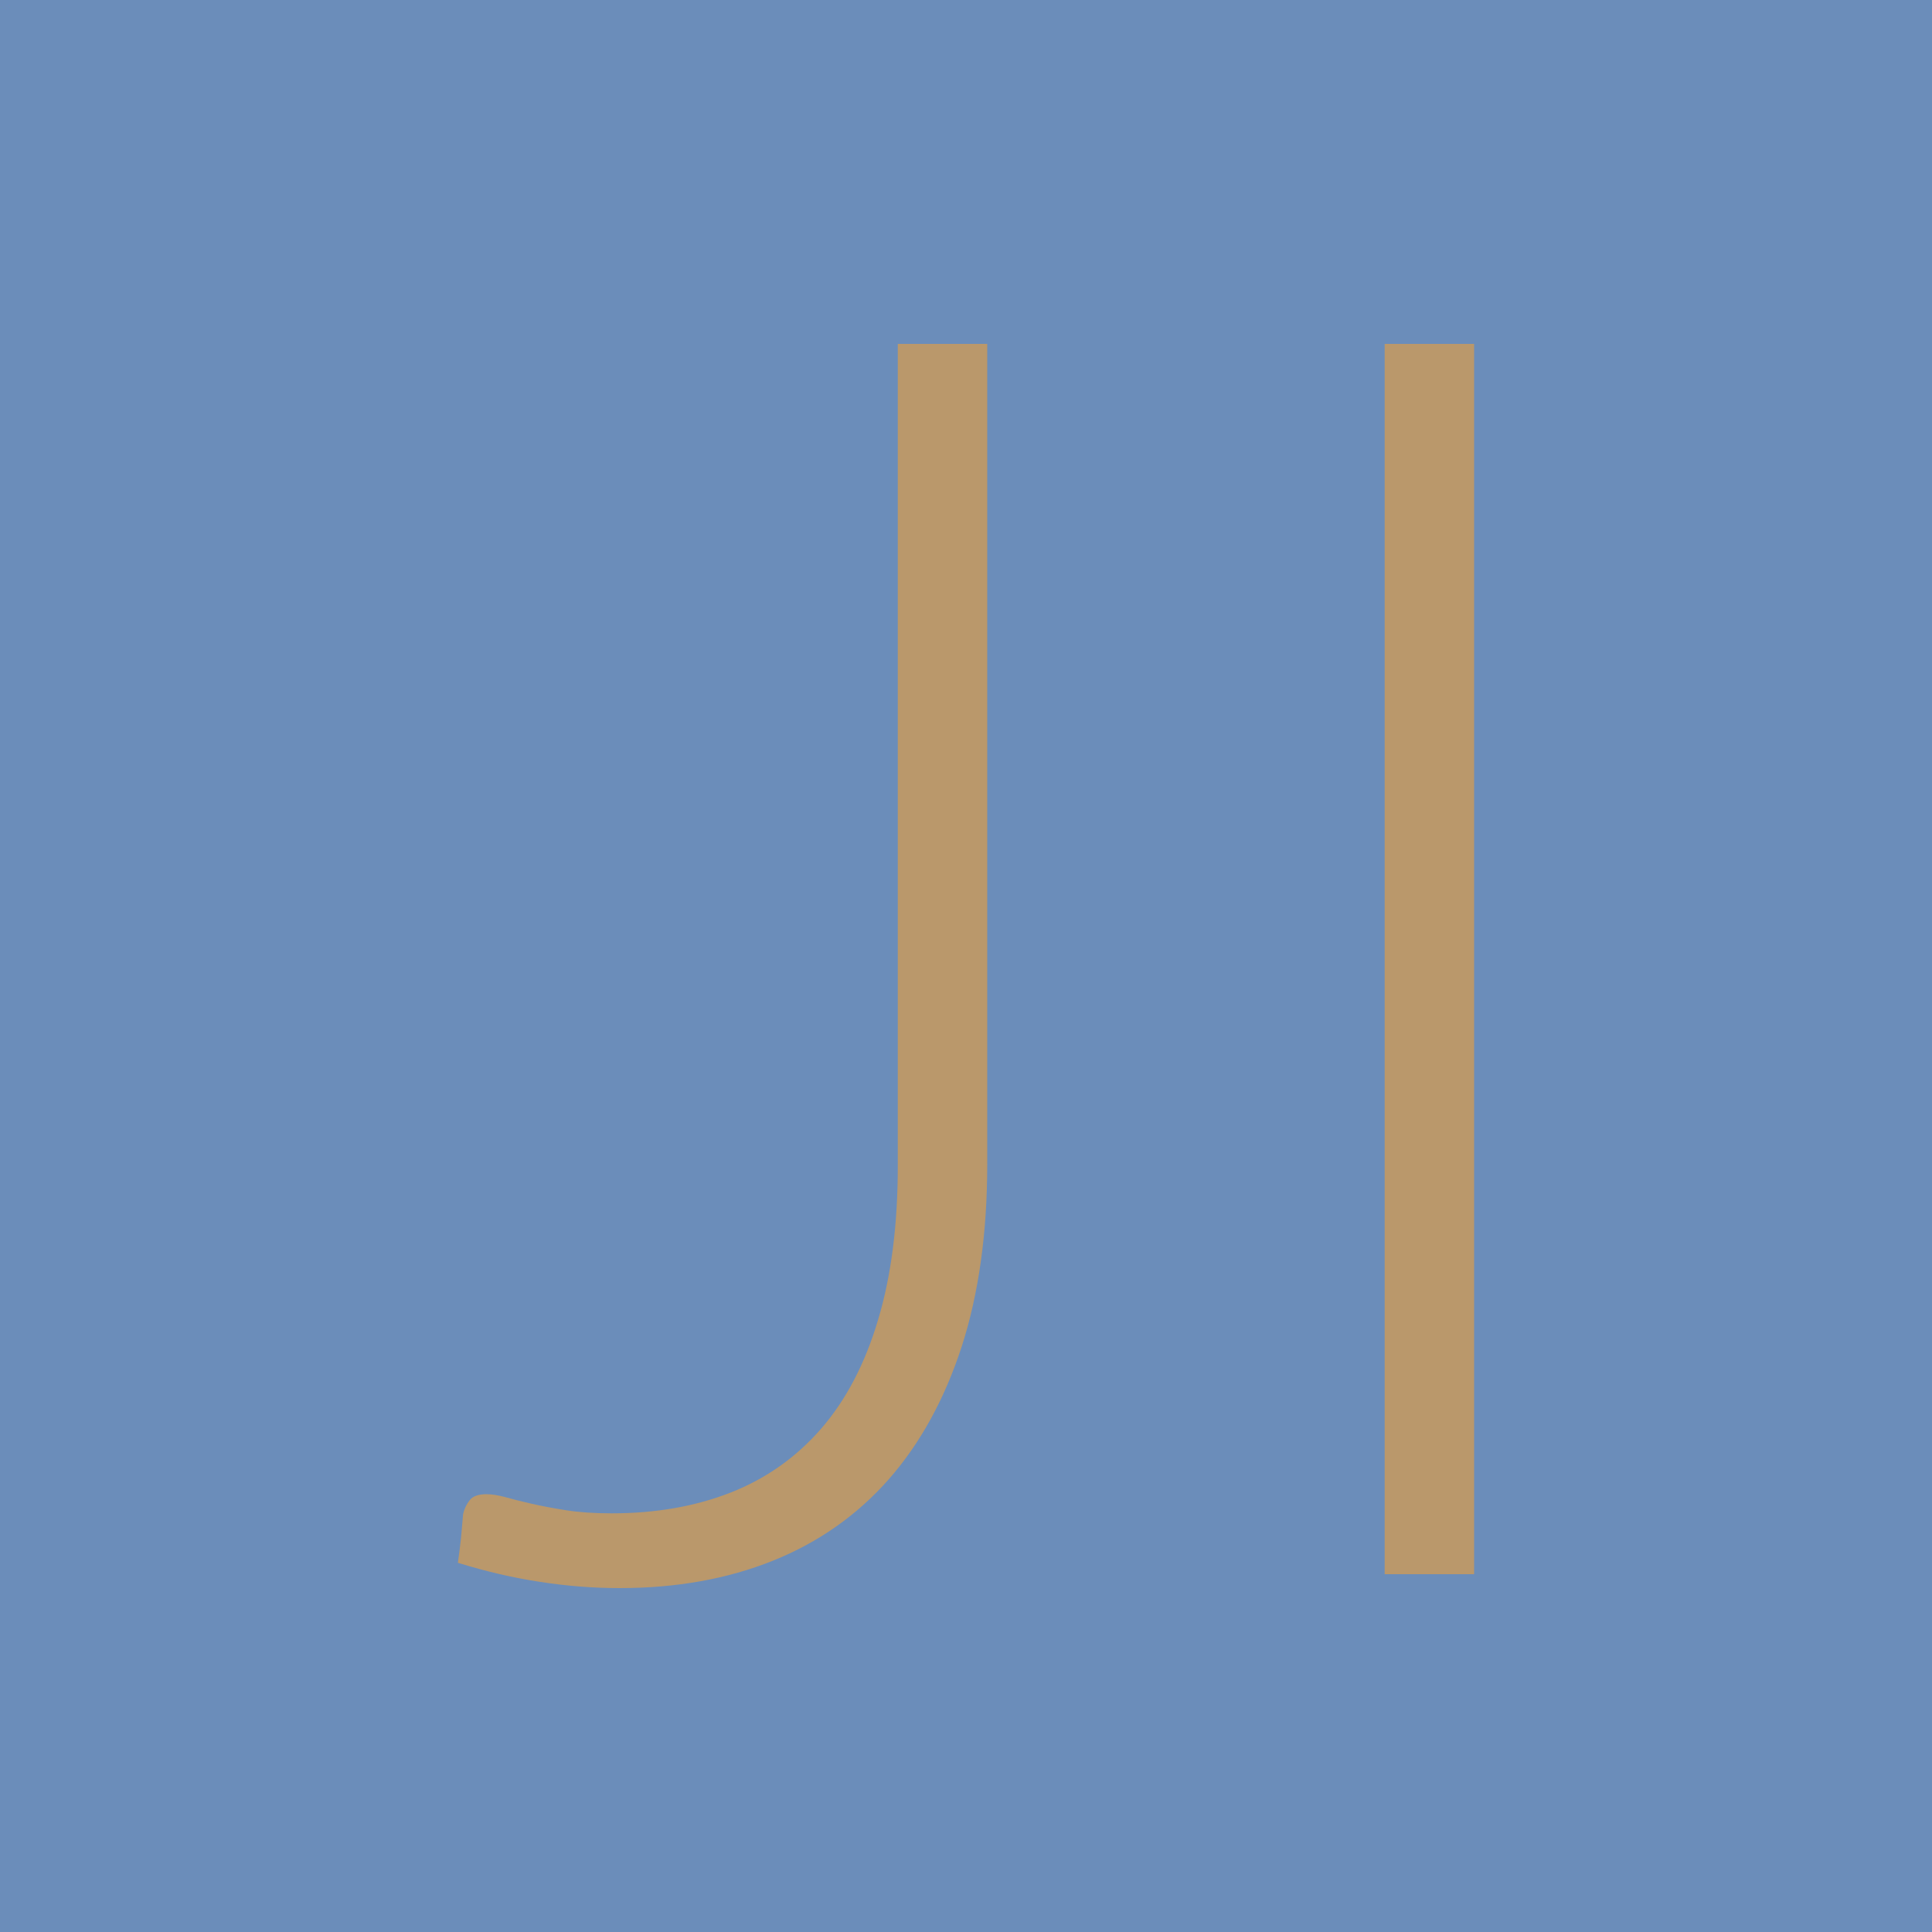
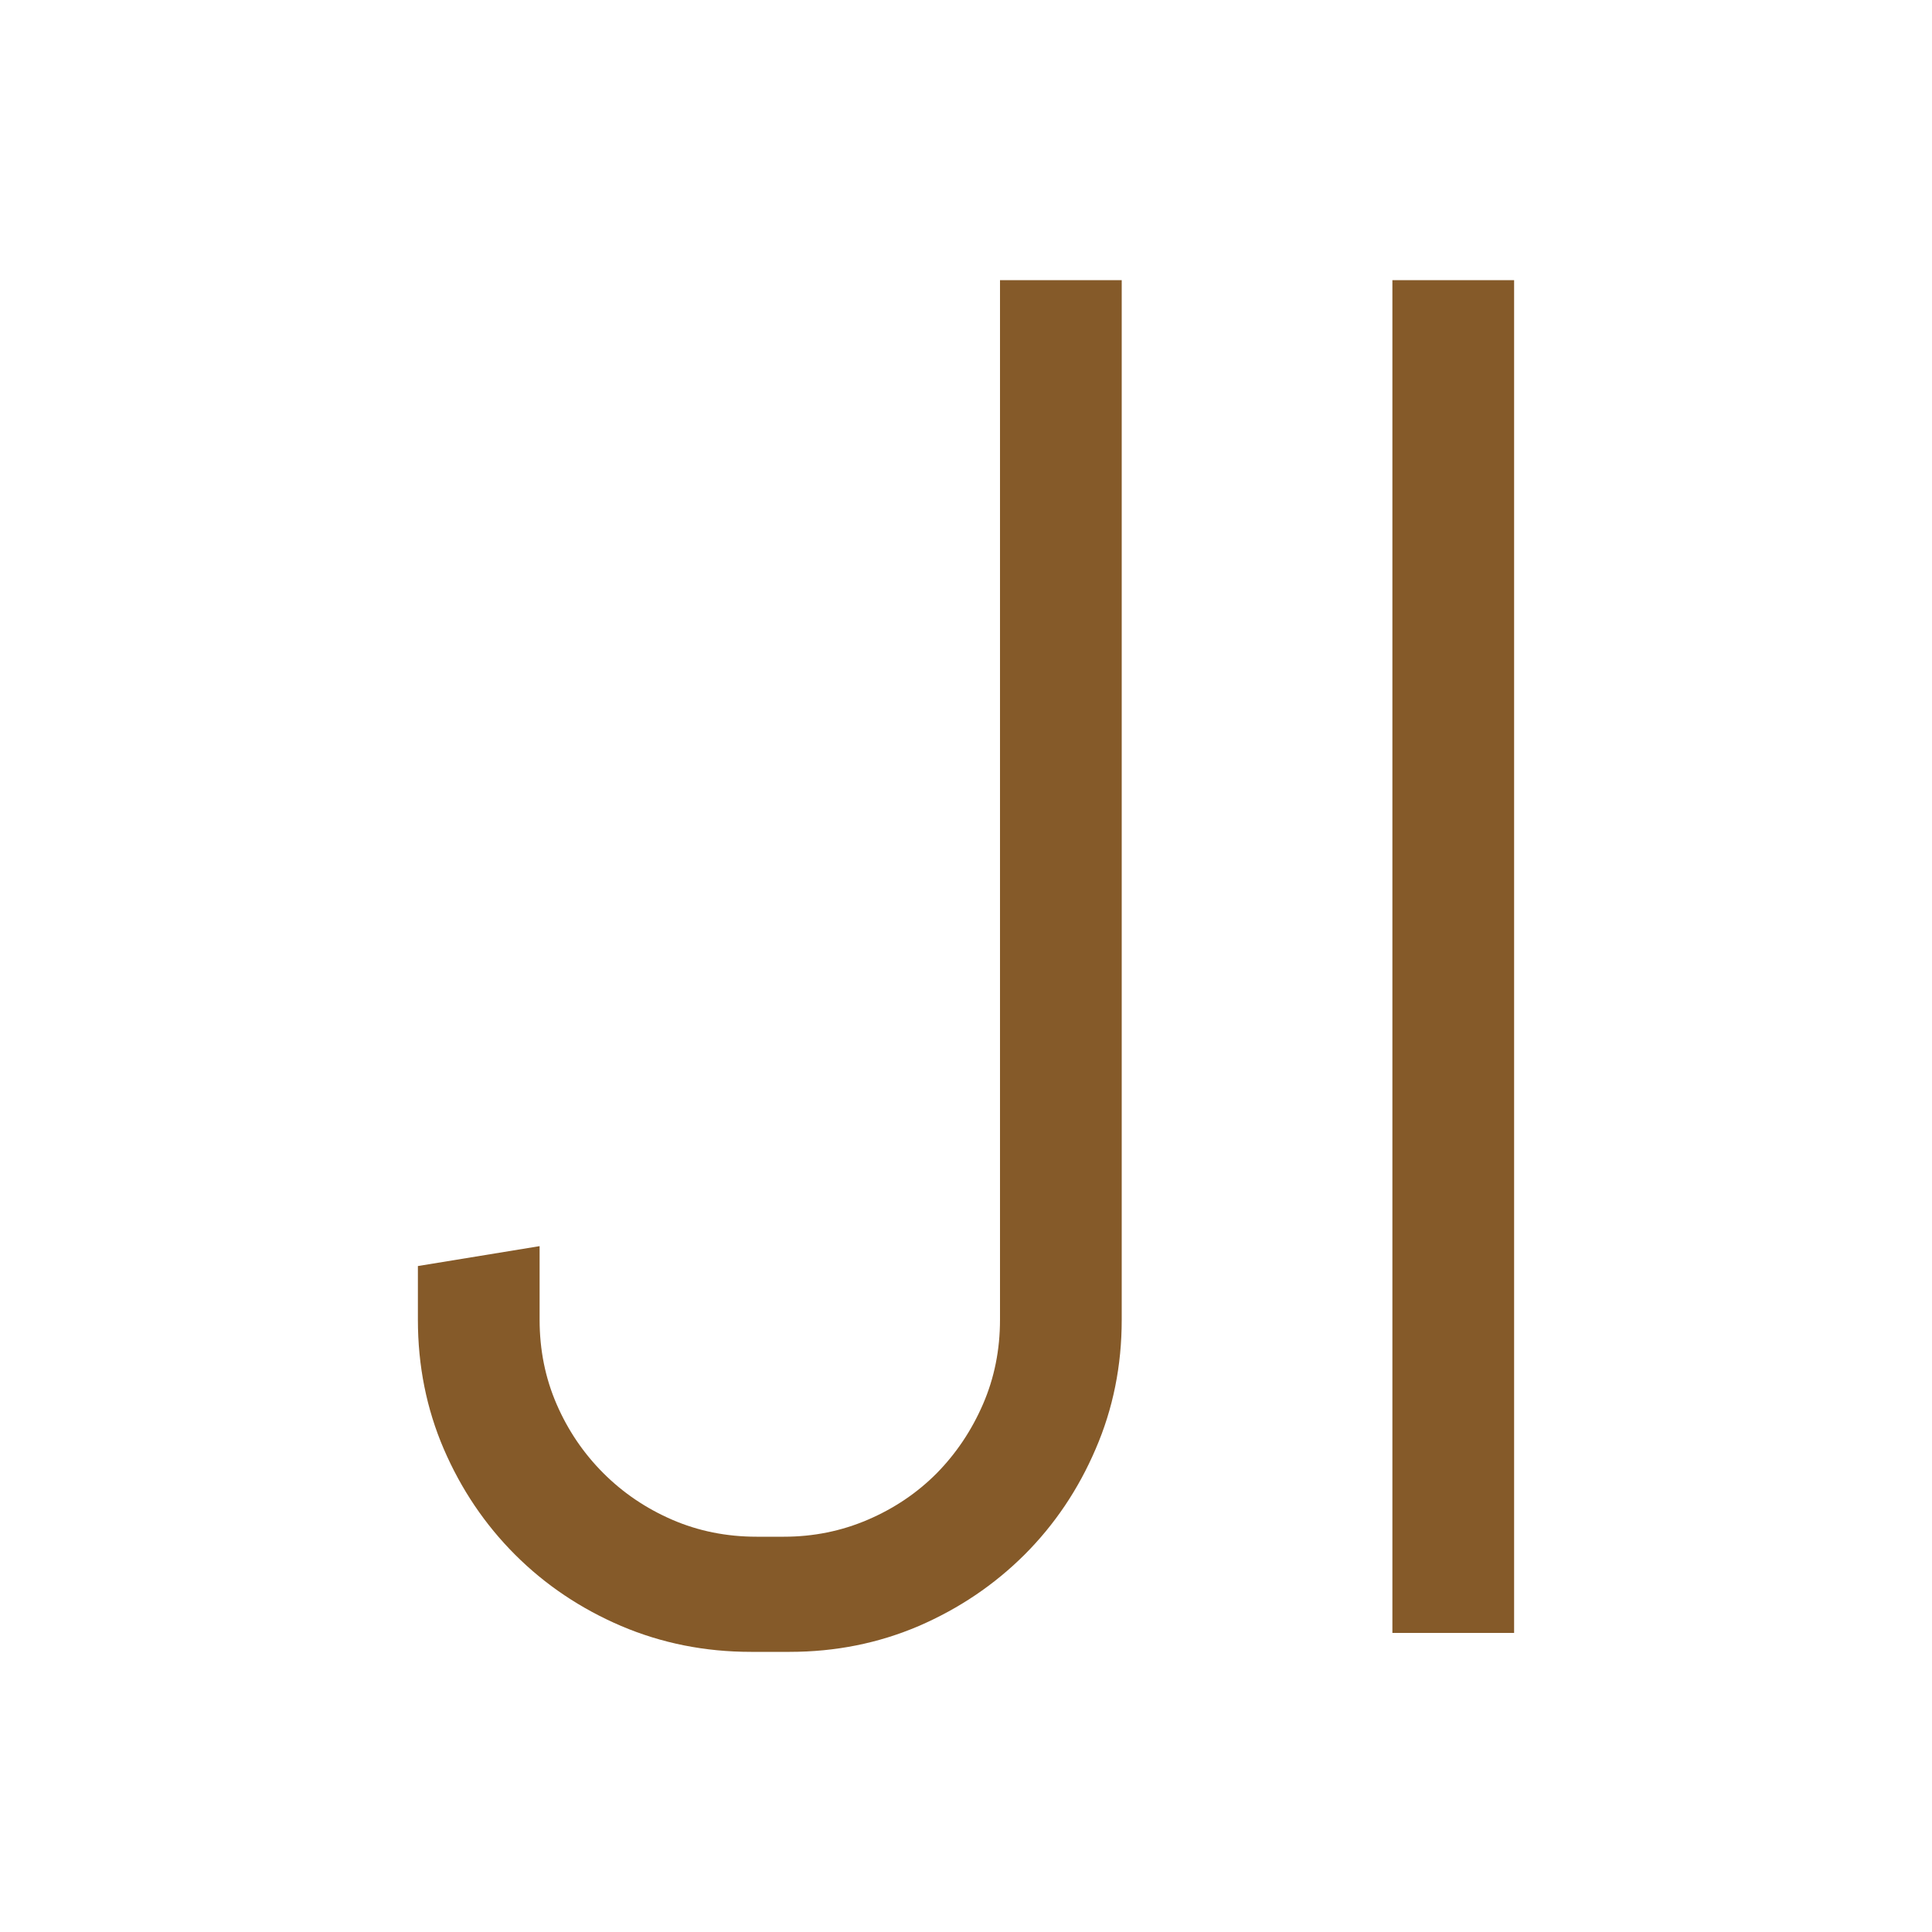
<svg xmlns="http://www.w3.org/2000/svg" width="256" height="256" viewBox="0 0 100 100">
-   <rect width="100" height="100" rx="0" fill="#6b8dba" />
-   <path d="M51.10 17.80L51.10 60.24Q51.10 65.59 49.78 69.69Q48.45 73.78 46.00 76.57Q43.54 79.36 40.01 80.78Q36.48 82.20 32.07 82.20L32.07 82.20Q30.04 82.20 27.97 81.88Q25.90 81.57 23.70 80.89L23.70 80.89Q23.79 80.26 23.86 79.63Q23.92 79.00 23.97 78.37L23.97 78.37Q24.06 77.97 24.31 77.65Q24.55 77.34 25.18 77.34L25.18 77.34Q25.59 77.34 26.15 77.49Q26.71 77.65 27.50 77.83Q28.29 78.01 29.30 78.17Q30.31 78.33 31.66 78.33L31.66 78.33Q35.08 78.33 37.83 77.25Q40.57 76.17 42.51 73.94Q44.44 71.71 45.45 68.31Q46.47 64.92 46.47 60.33L46.47 60.33L46.47 17.80L51.10 17.80ZM76.30 17.80L76.30 81.48L71.67 81.48L71.67 17.80L76.30 17.80Z" fill="#ba986b" />
+   <path fill="#855a29" d="M58.06 68.31L58.06 68.31Q58.06 71.88 56.71 75Q55.37 78.13 53.03 80.47Q50.68 82.81 47.56 84.16Q44.43 85.50 40.87 85.50L40.87 85.50L38.87 85.50Q35.30 85.50 32.15 84.16Q29.00 82.81 26.66 80.47Q24.32 78.13 22.97 75Q21.63 71.88 21.63 68.31L21.63 68.31L21.63 65.53L27.93 64.50L27.93 68.31Q27.93 70.65 28.81 72.68Q29.69 74.71 31.23 76.25Q32.76 77.78 34.79 78.66Q36.82 79.54 39.16 79.54L39.16 79.54L40.58 79.54Q42.87 79.54 44.92 78.66Q46.97 77.78 48.49 76.25Q50 74.71 50.88 72.68Q51.76 70.65 51.76 68.31L51.76 68.31L51.76 14.50L58.06 14.50L58.06 68.31ZM78.37 84.52L72.07 84.52L72.07 14.50L78.37 14.50L78.37 84.52Z" />
</svg>
